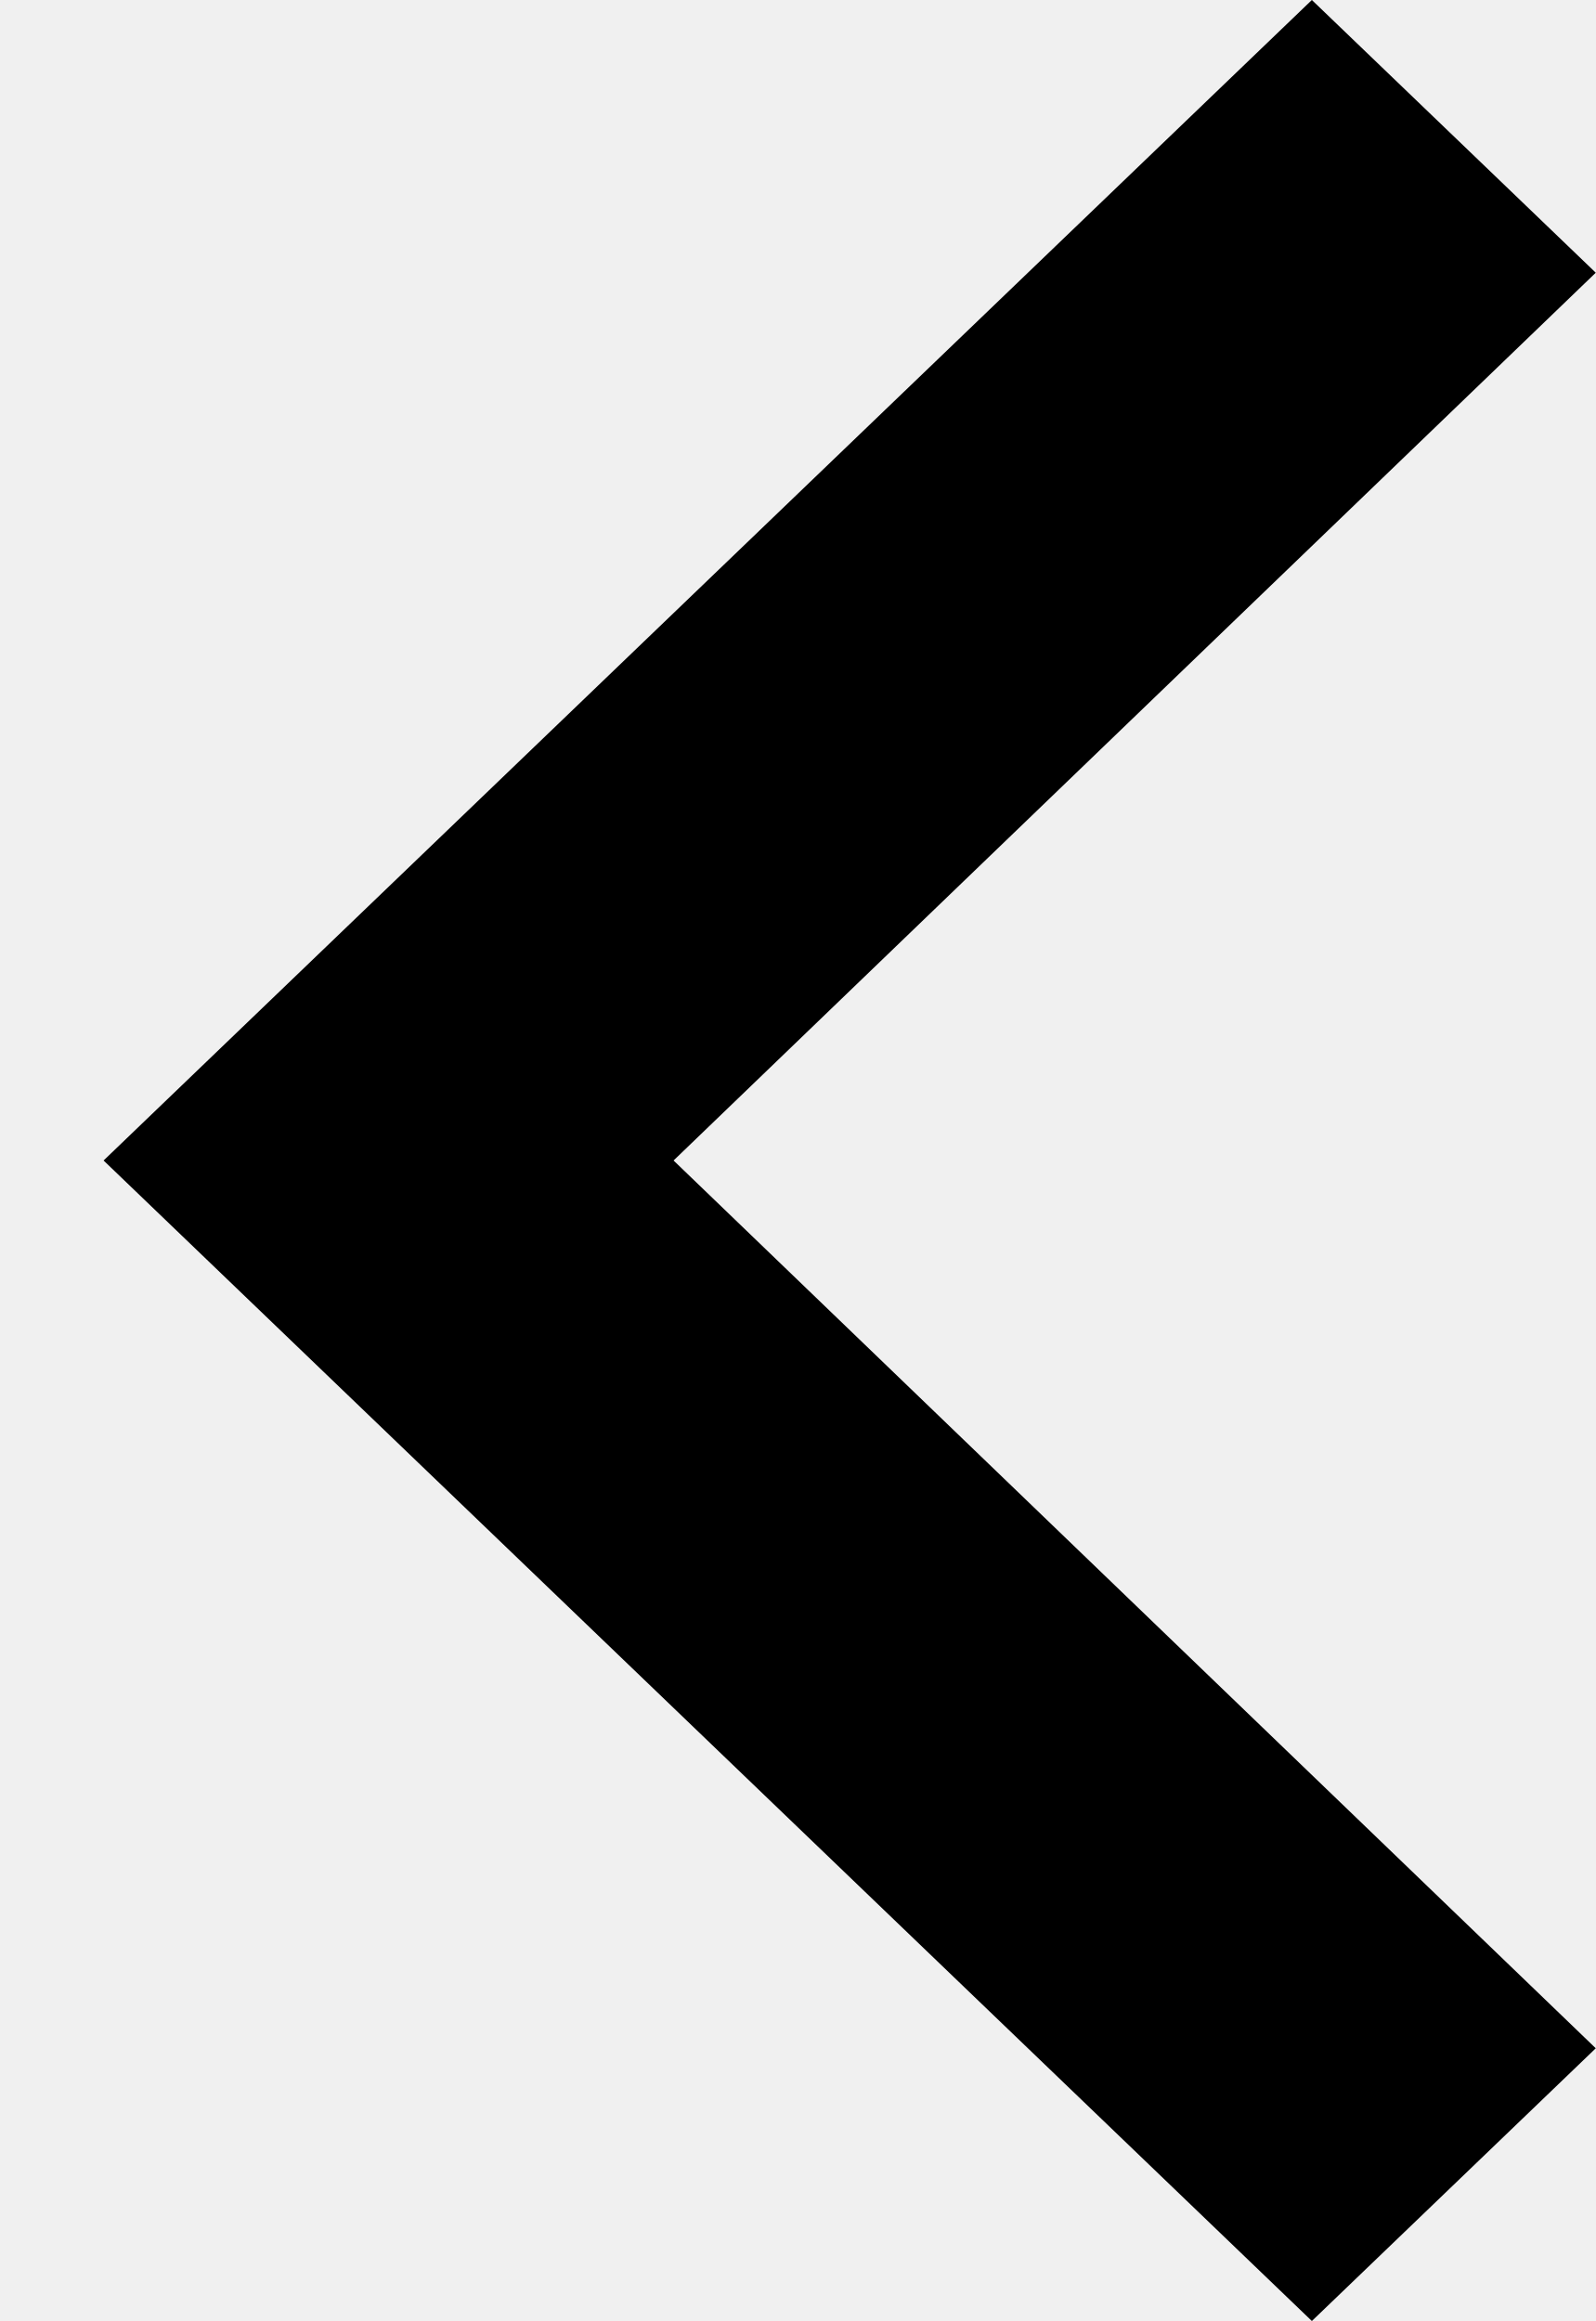
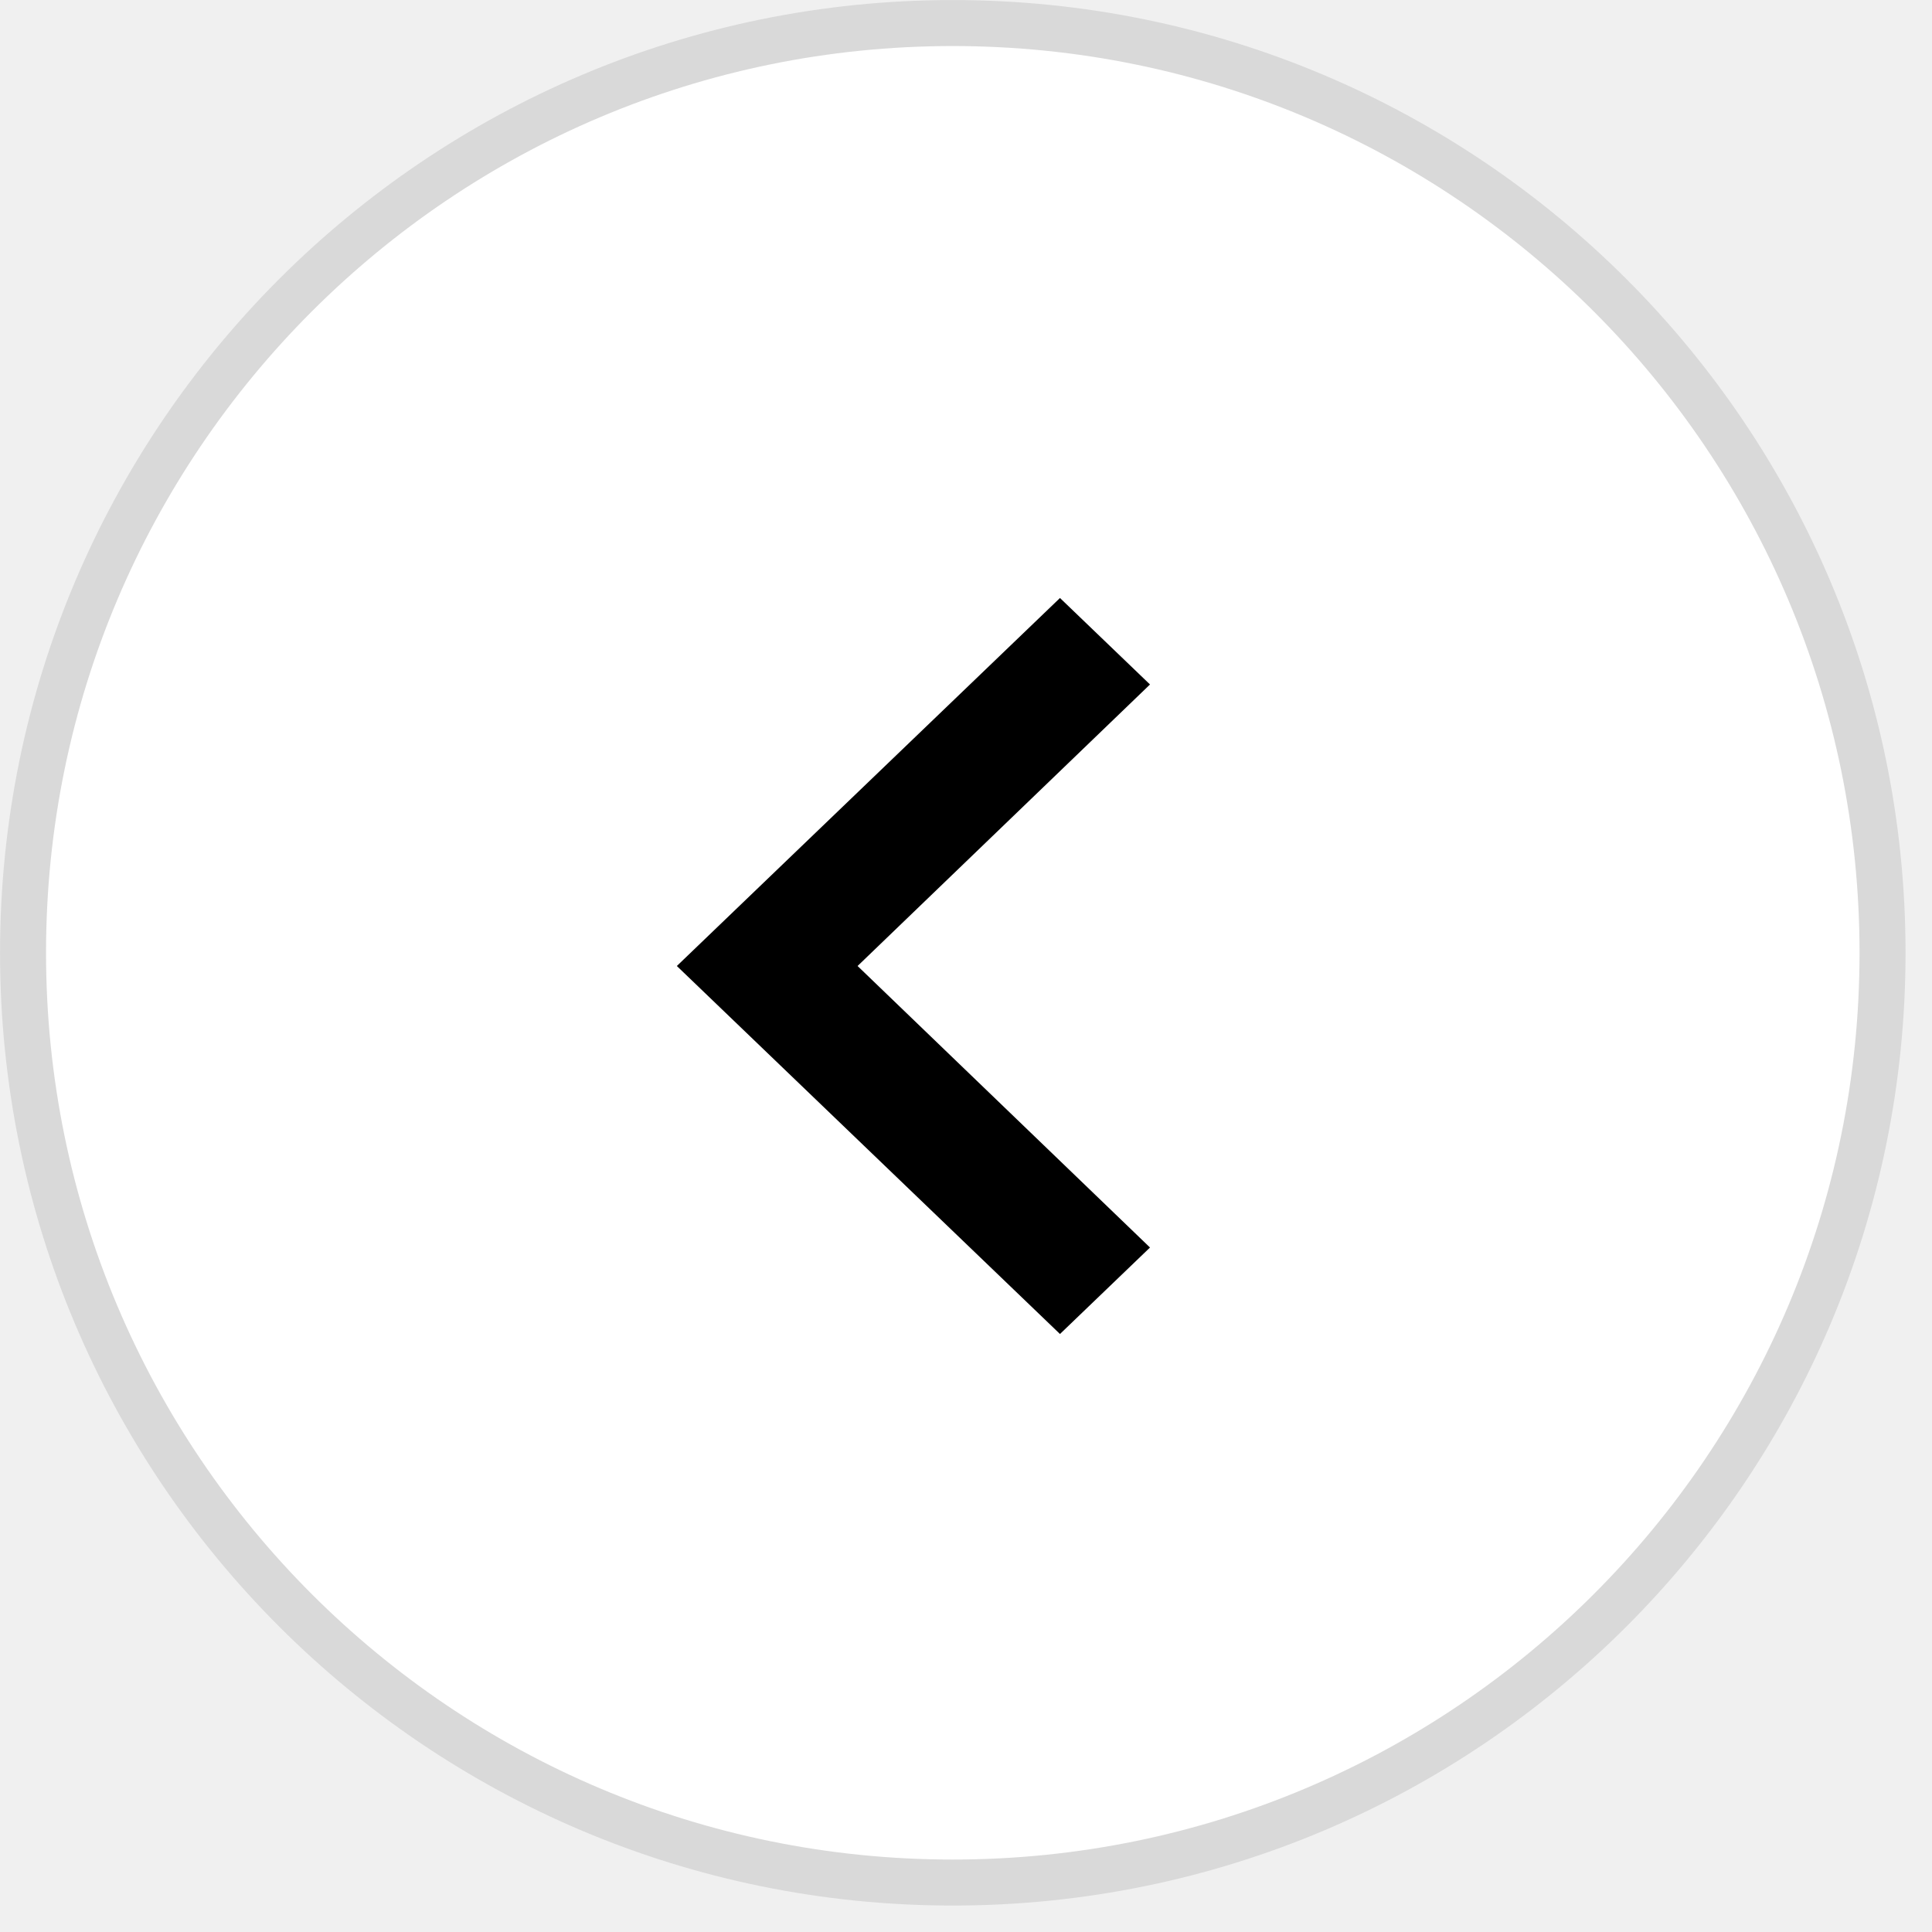
- <svg xmlns="http://www.w3.org/2000/svg" width="11" height="16" viewBox="0 0 11 16" fill="none">
-   <path d="M9.043 16L11 14.12L4.643 8L11 1.88L9.043 1.71104e-07L0.714 8L9.043 16Z" fill="black" />
+ <svg xmlns="http://www.w3.org/2000/svg" width="42" height="42" viewBox="0 0 42 42" fill="none">
+   <circle cx="20.712" cy="20.712" r="20.212" transform="rotate(180 20.7124 20.7125)" fill="white" stroke="#D9D9D9" />
+   <path d="M23.043 29L25 27.12L18.643 21L25 14.88L23.043 13L14.714 21L23.043 29Z" fill="black" />
</svg>
